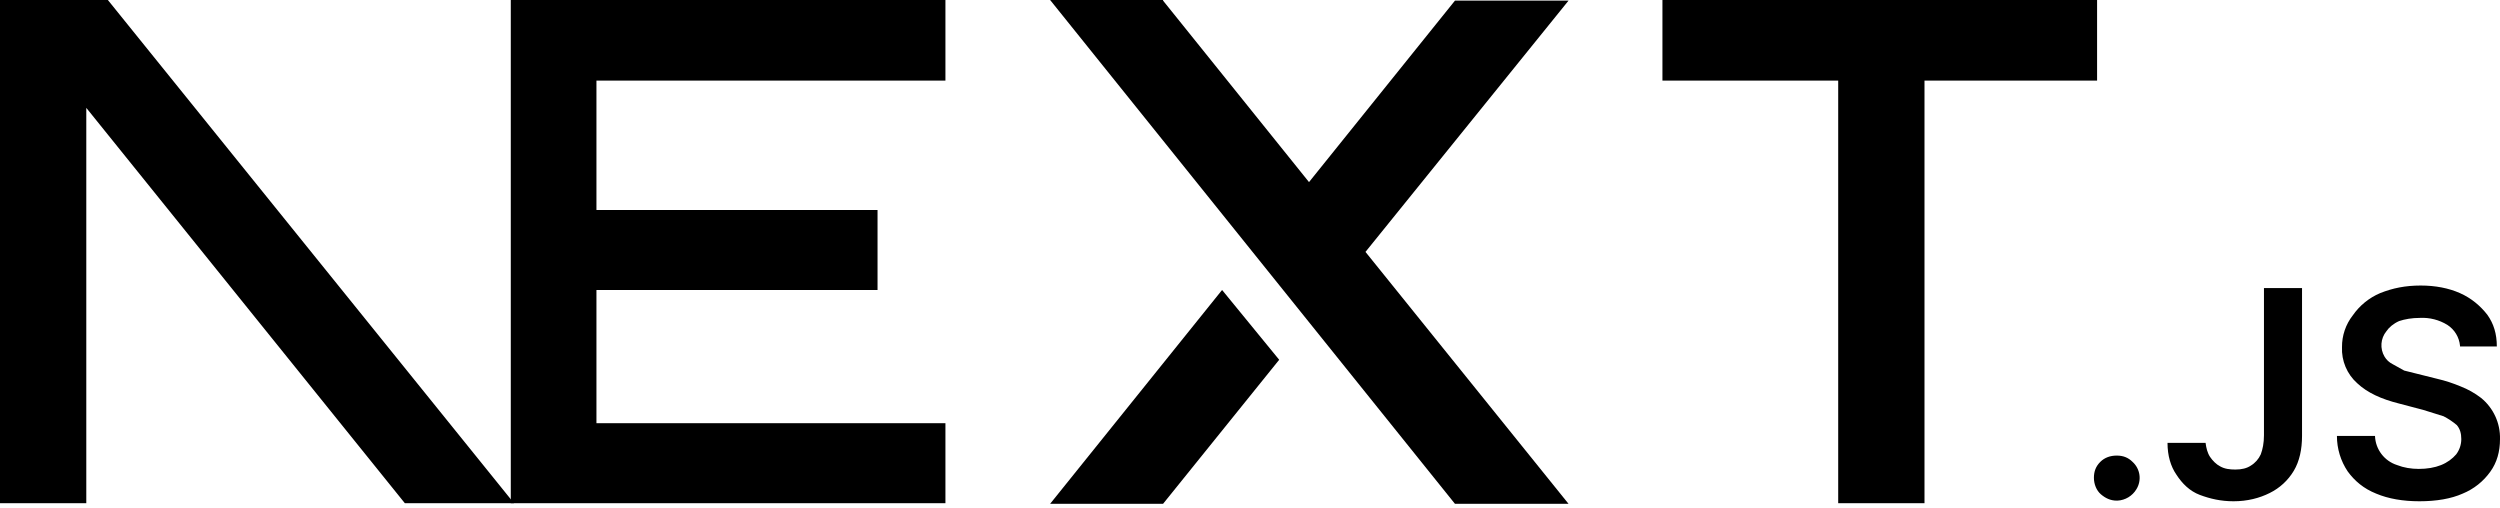
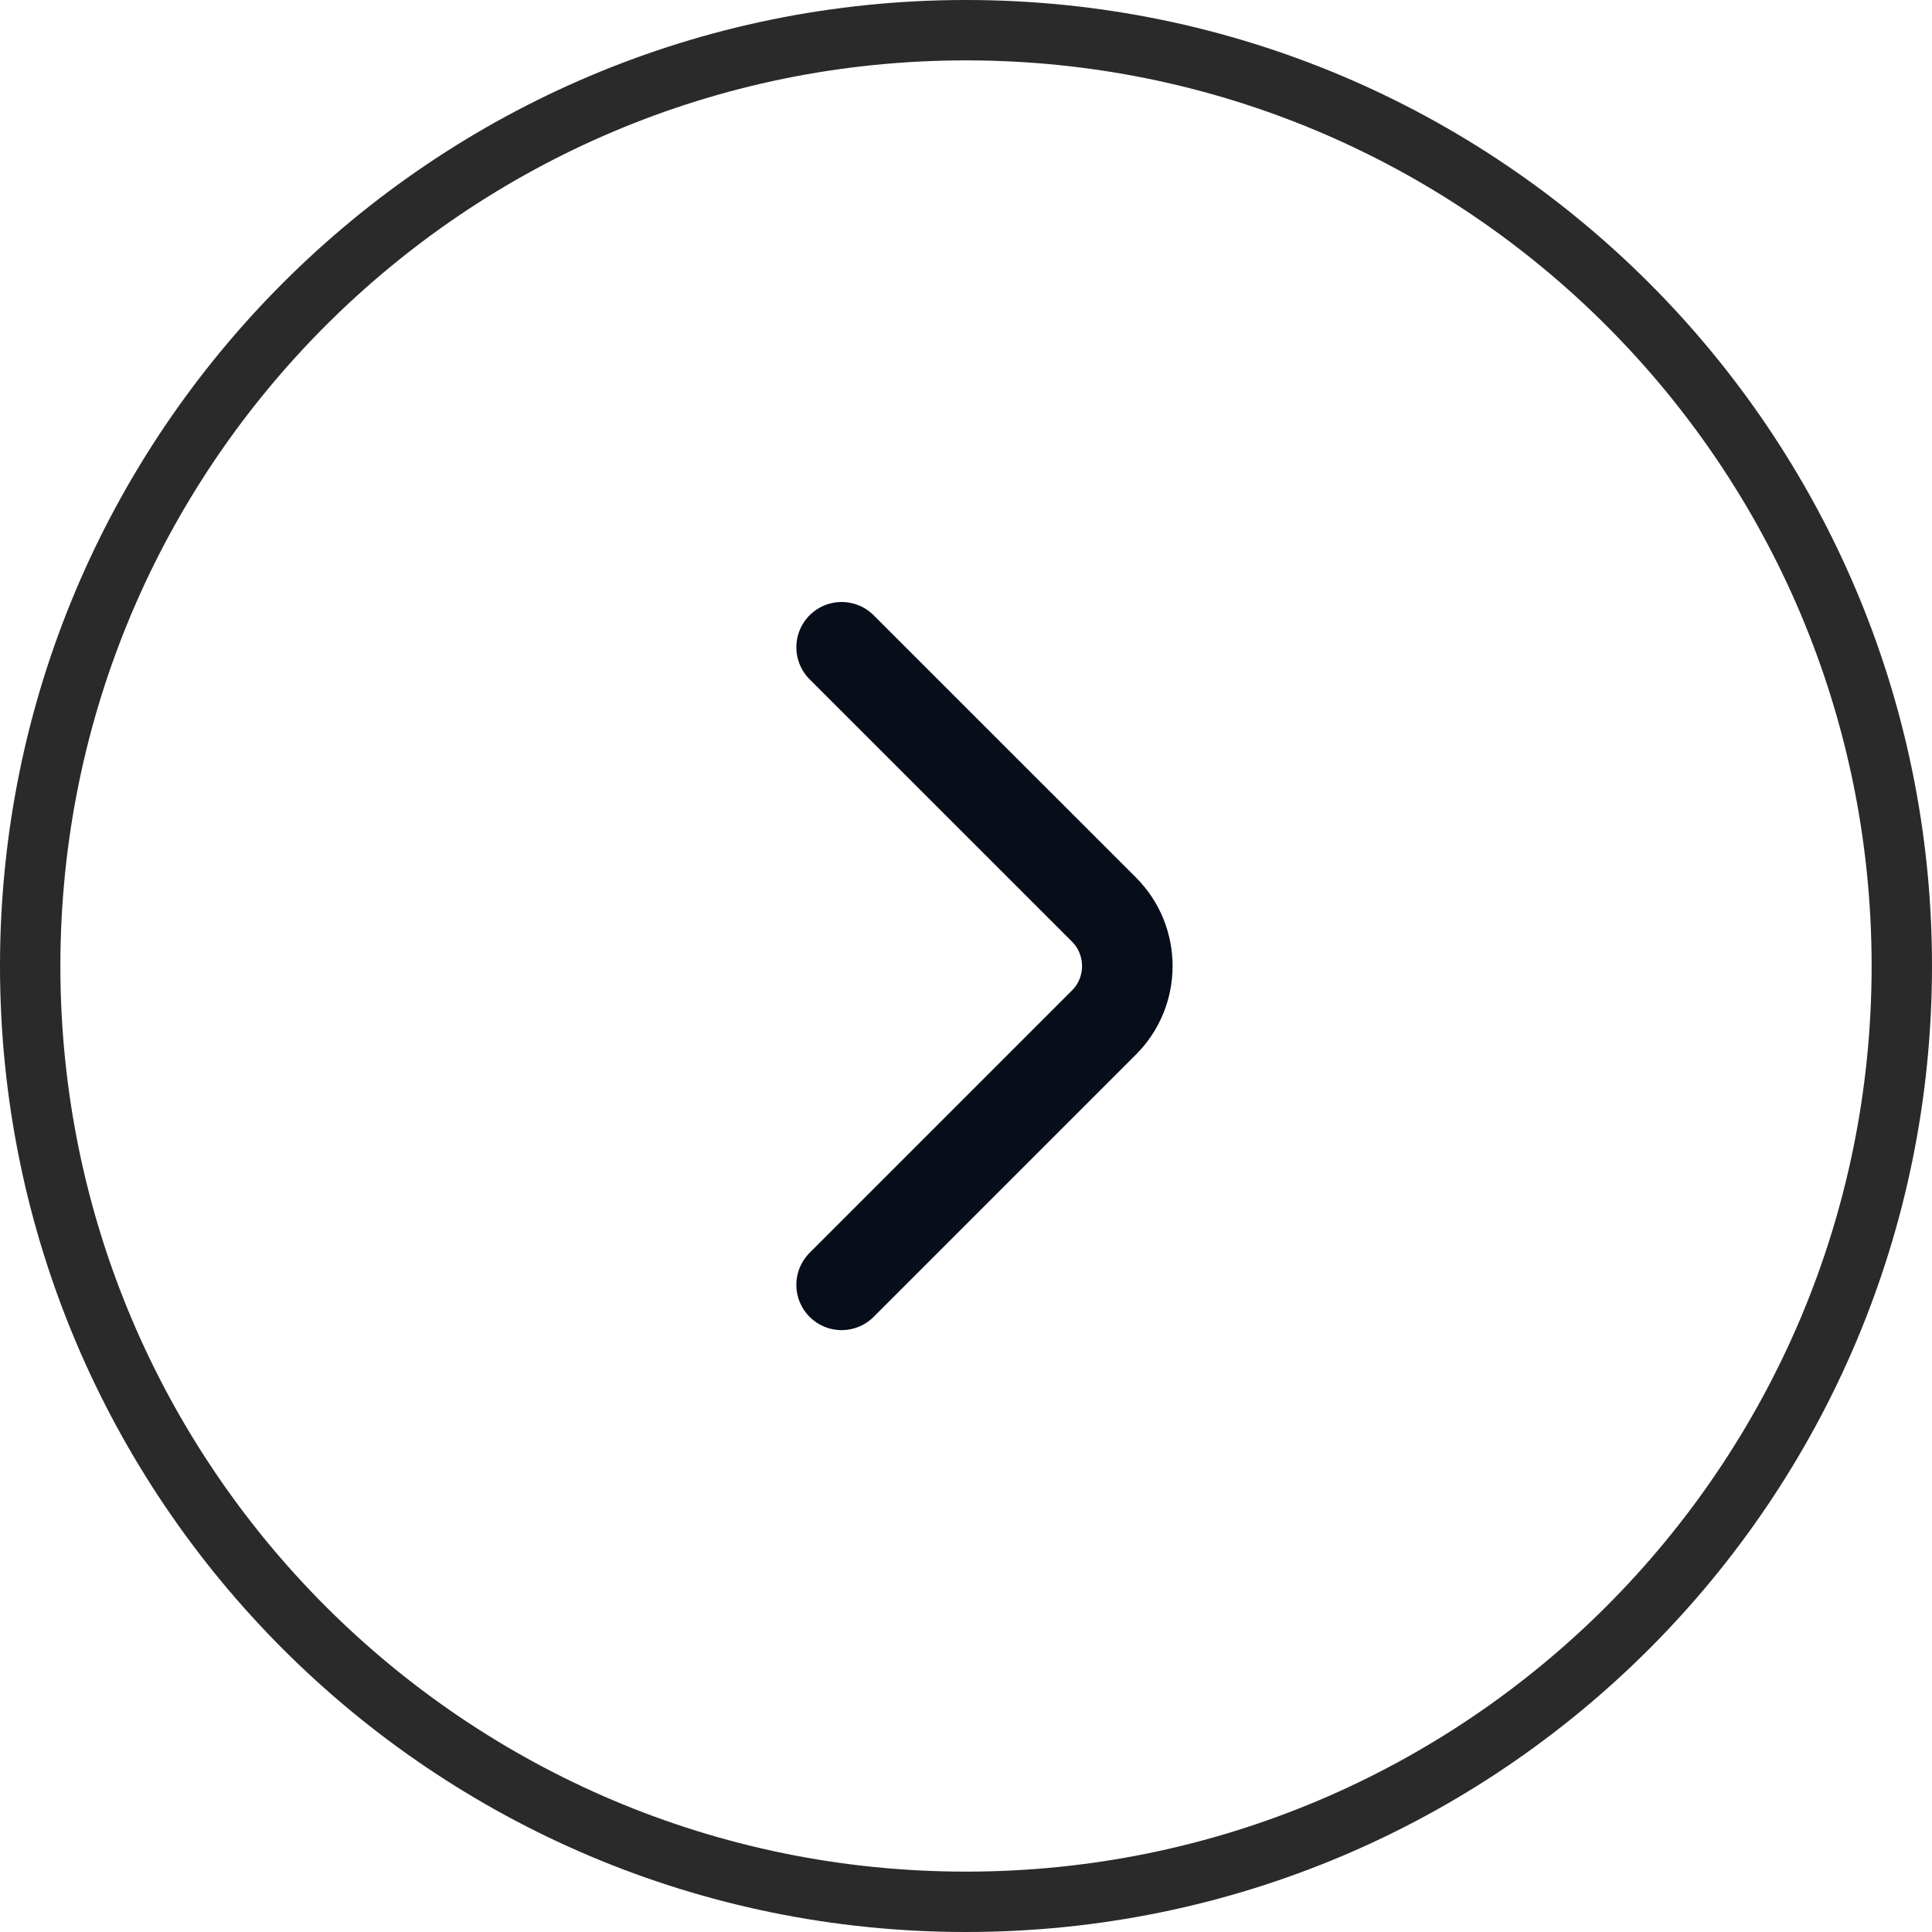
- <svg xmlns="http://www.w3.org/2000/svg" fill="none" viewBox="0 0 394 80">
-   <path fill="#000" d="M262 0h68.5v12.7h-27.2v66.6h-13.6V12.7H262V0ZM149 0v12.7H94v20.4h44.3v12.6H94v21h55v12.6H80.5V0h68.7zm34.3 0h-17.8l63.8 79.4h17.9l-32-39.7 32-39.6h-17.9l-23 28.6-23-28.6zm18.3 56.7-9-11-27.1 33.7h17.8l18.3-22.7z" />
-   <path fill="#000" d="M81 79.3 17 0H0v79.3h13.6V17l50.2 62.3H81Zm252.6-.4c-1 0-1.8-.4-2.5-1s-1.1-1.6-1.1-2.6.3-1.8 1-2.5 1.6-1 2.6-1 1.8.3 2.5 1a3.4 3.4 0 0 1 .6 4.3 3.7 3.7 0 0 1-3 1.8zm23.2-33.5h6v23.3c0 2.1-.4 4-1.3 5.5a9.1 9.1 0 0 1-3.8 3.5c-1.6.8-3.5 1.3-5.7 1.3-2 0-3.7-.4-5.3-1s-2.8-1.8-3.7-3.2c-.9-1.3-1.4-3-1.4-5h6c.1.8.3 1.6.7 2.2s1 1.2 1.6 1.5c.7.4 1.5.5 2.4.5 1 0 1.8-.2 2.4-.6a4 4 0 0 0 1.6-1.8c.3-.8.5-1.8.5-3V45.5zm30.9 9.1a4.4 4.4 0 0 0-2-3.3 7.5 7.5 0 0 0-4.3-1.1c-1.3 0-2.4.2-3.3.5-.9.4-1.6 1-2 1.6a3.5 3.5 0 0 0-.3 4c.3.5.7.9 1.3 1.2l1.8 1 2 .5 3.2.8c1.3.3 2.5.7 3.7 1.2a13 13 0 0 1 3.2 1.8 8.1 8.1 0 0 1 3 6.5c0 2-.5 3.7-1.5 5.1a10 10 0 0 1-4.4 3.5c-1.8.8-4.1 1.2-6.8 1.2-2.6 0-4.9-.4-6.8-1.2-2-.8-3.4-2-4.5-3.5a10 10 0 0 1-1.7-5.6h6a5 5 0 0 0 3.5 4.6c1 .4 2.2.6 3.4.6 1.3 0 2.5-.2 3.5-.6 1-.4 1.8-1 2.4-1.7a4 4 0 0 0 .8-2.4c0-.9-.2-1.6-.7-2.2a11 11 0 0 0-2.1-1.4l-3.2-1-3.8-1c-2.8-.7-5-1.7-6.6-3.2a7.2 7.2 0 0 1-2.4-5.7 8 8 0 0 1 1.7-5 10 10 0 0 1 4.3-3.5c2-.8 4-1.2 6.4-1.2 2.3 0 4.4.4 6.2 1.2 1.8.8 3.2 2 4.3 3.4 1 1.4 1.5 3 1.5 5h-5.8z" />
+ <svg xmlns="http://www.w3.org/2000/svg" width="32" height="32" viewBox="0 0 32 32" fill="none">
+   <rect x="0.5" y="0.5" width="31" height="31" rx="15.5" stroke="#2A2A2A" />
+   <path d="M13.94 21.281L18.287 16.934C18.8 16.421 18.8 15.581 18.287 15.067L13.94 10.721" stroke="#070E1A" stroke-width="1.5" stroke-miterlimit="10" stroke-linecap="round" stroke-linejoin="round" />
</svg>
